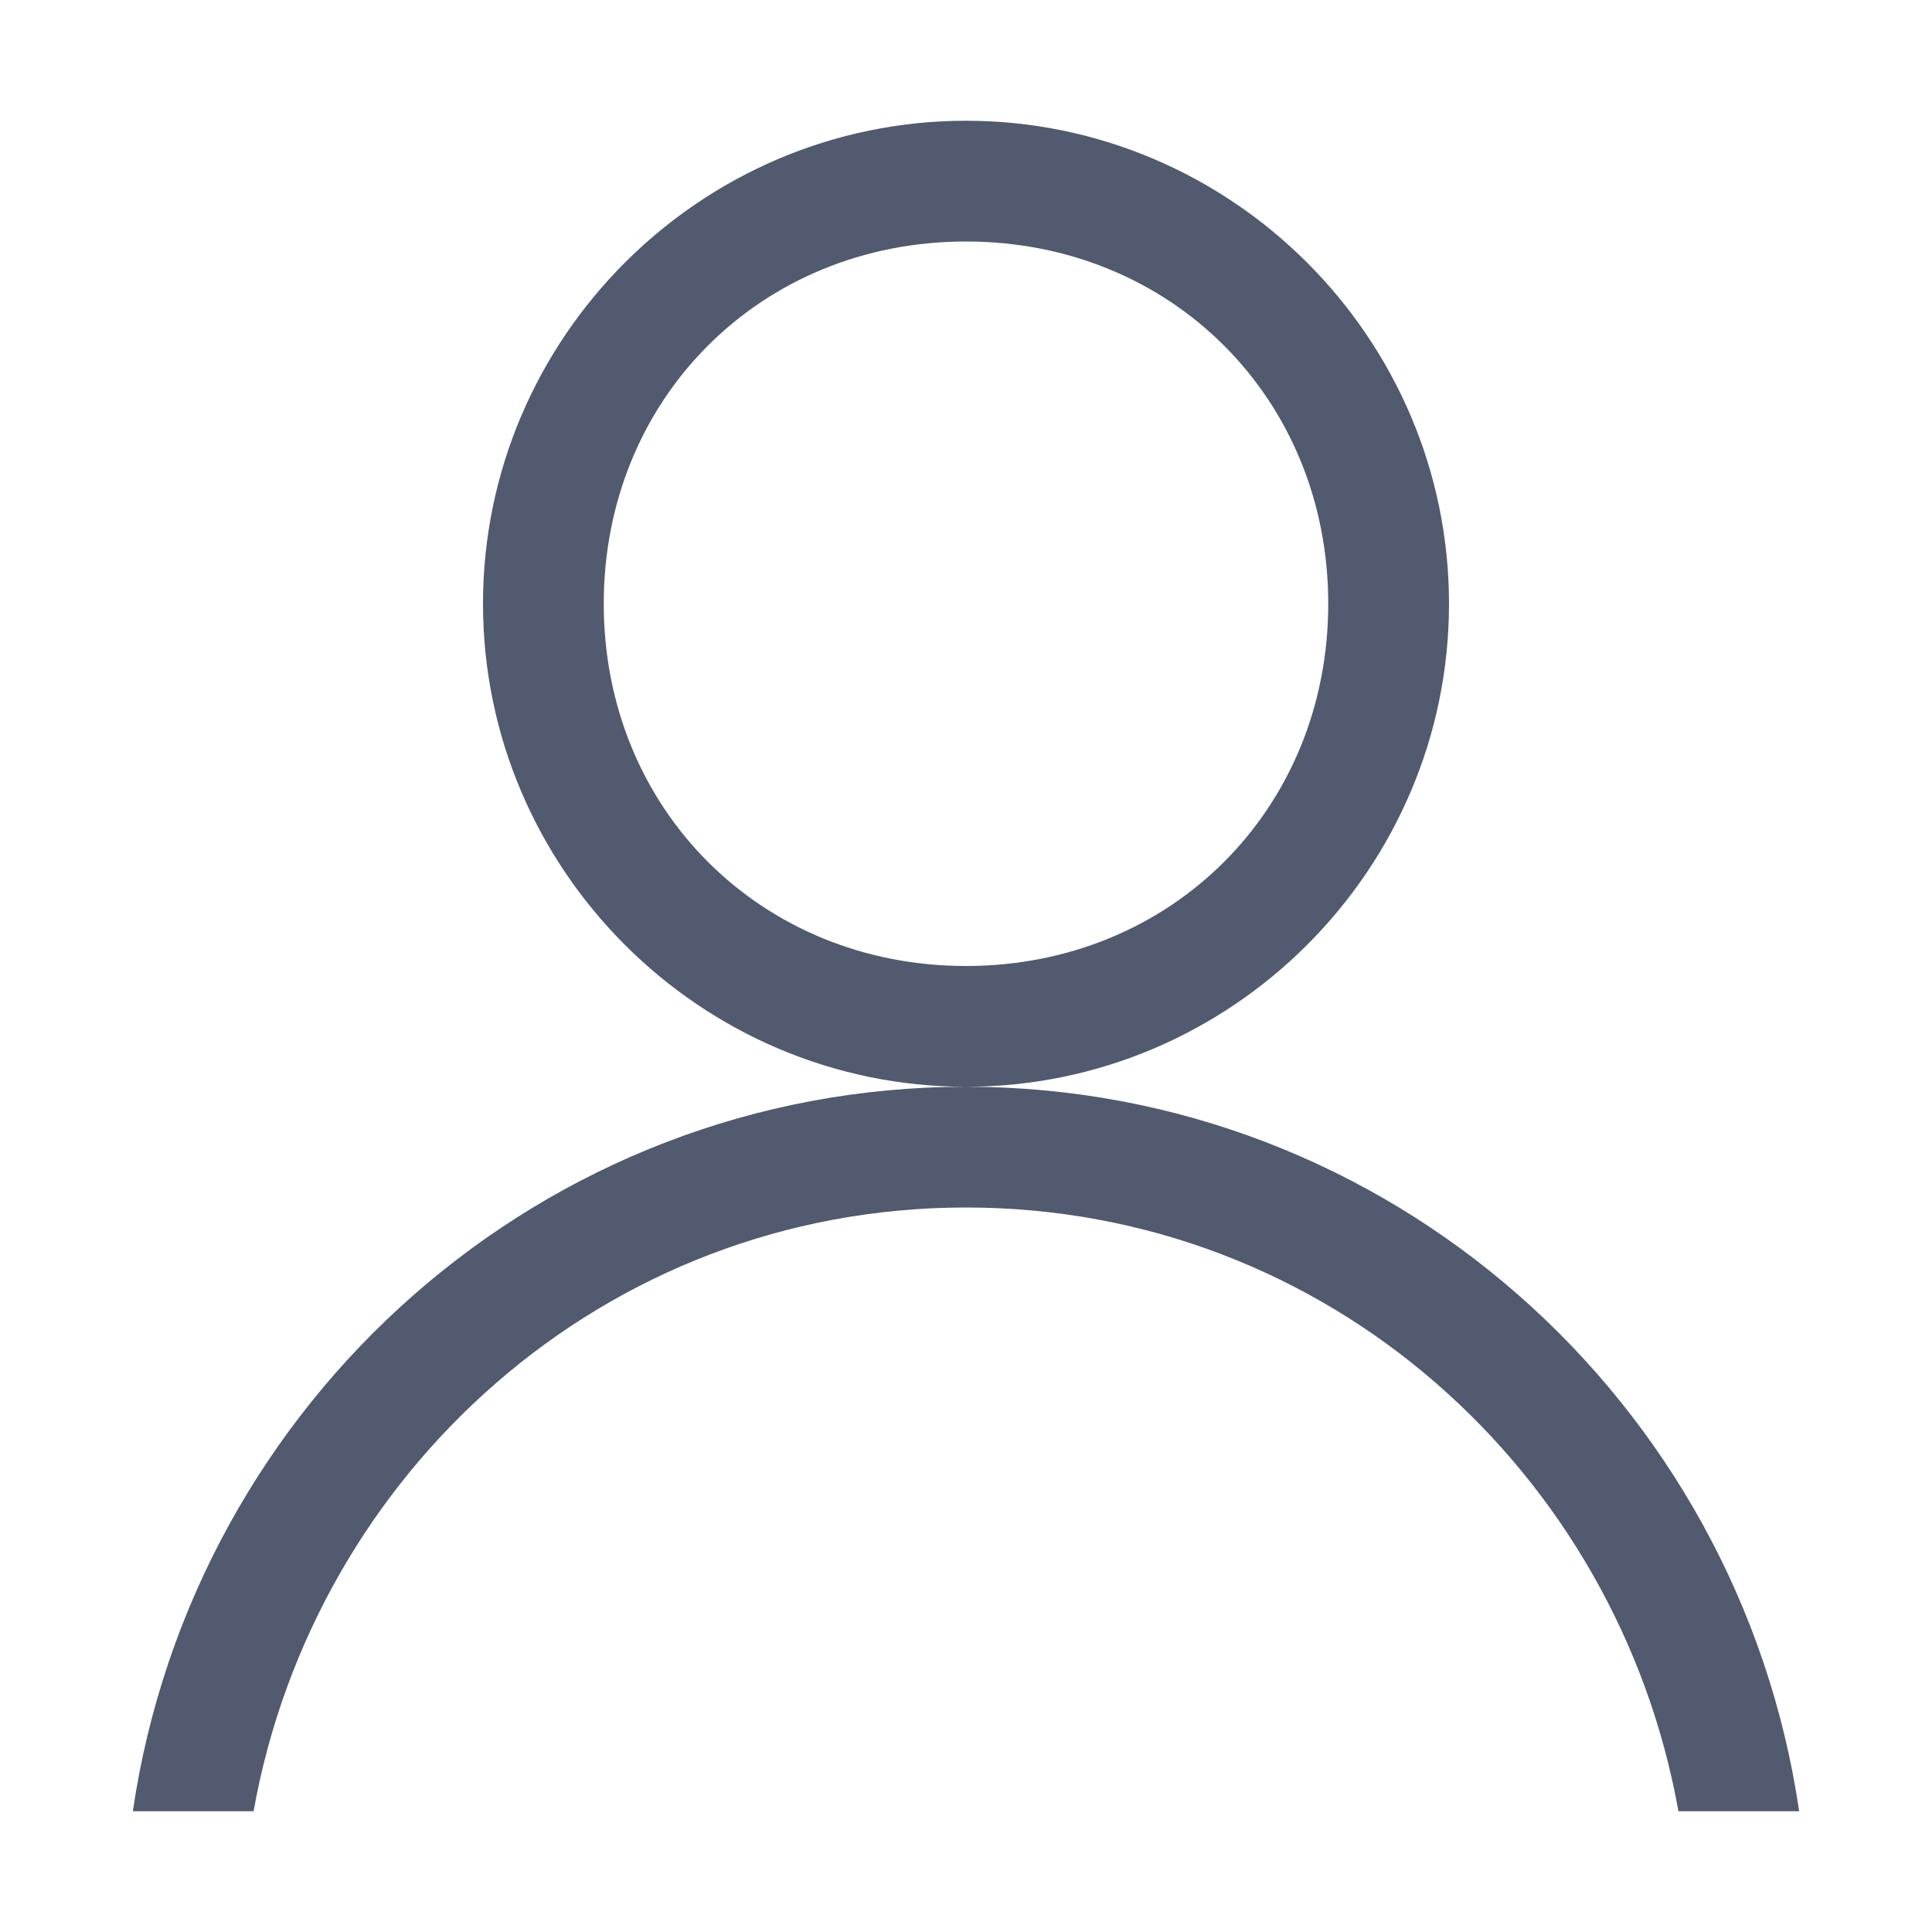
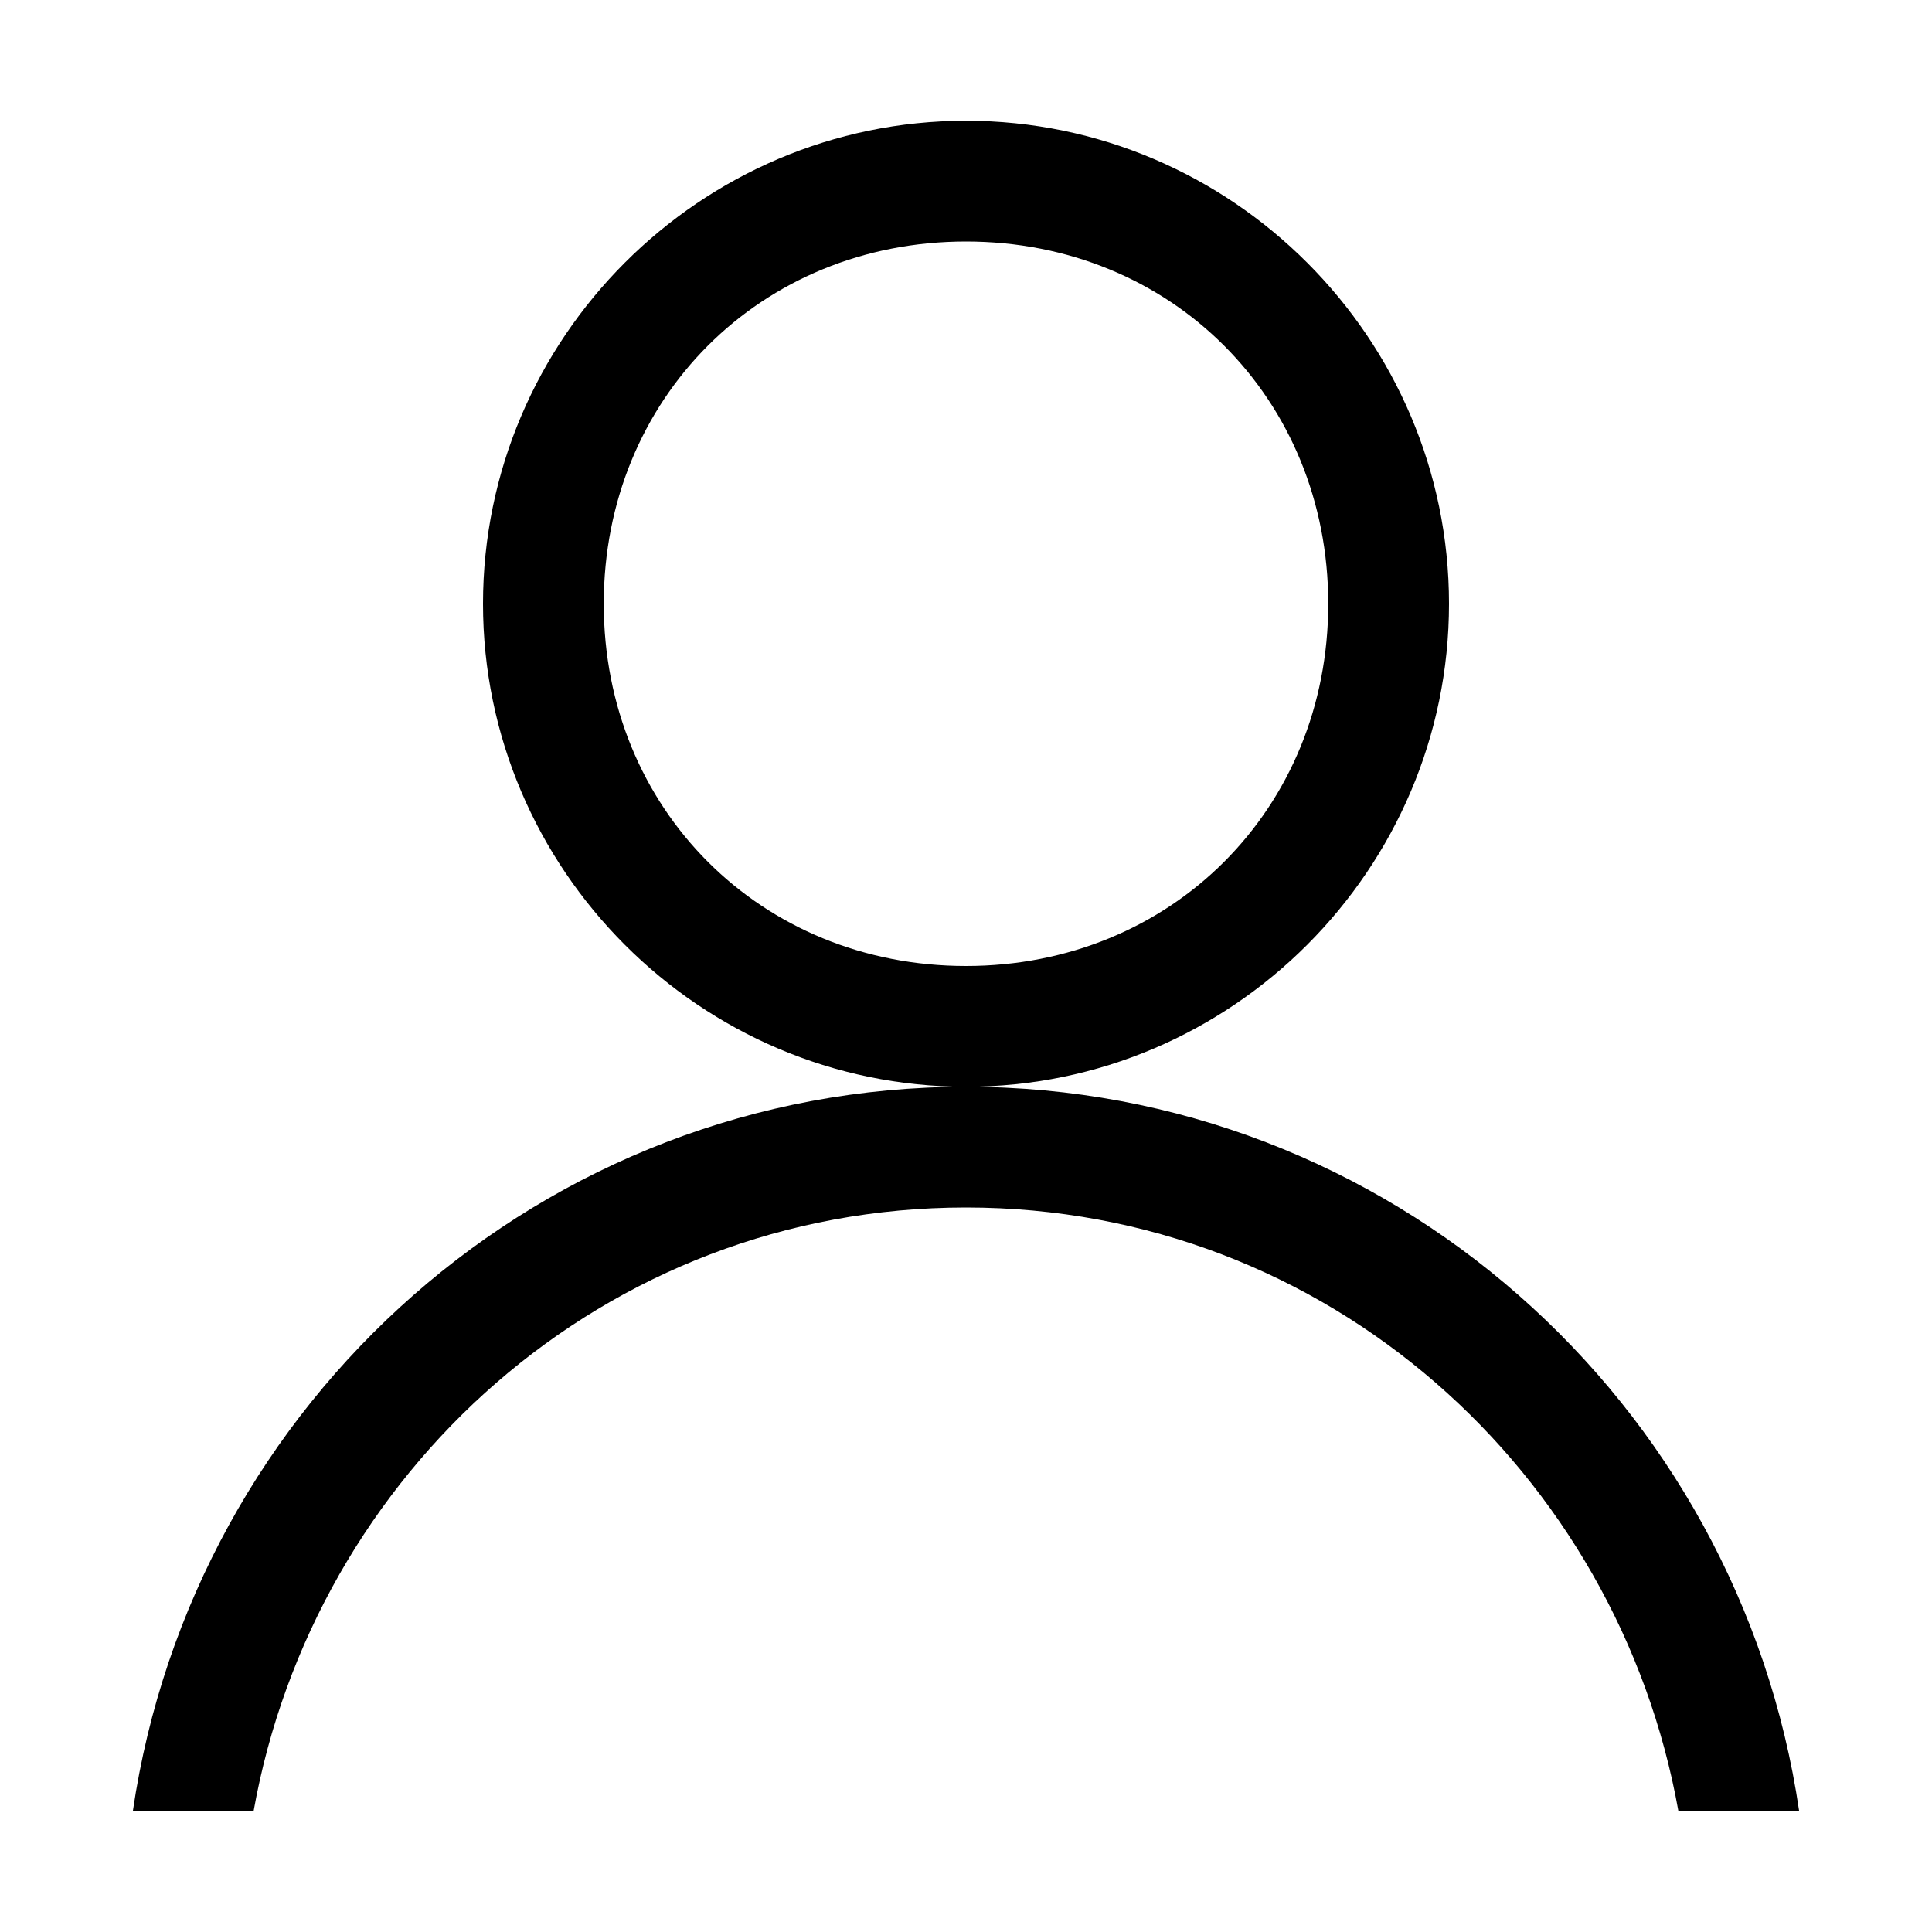
<svg xmlns="http://www.w3.org/2000/svg" viewBox="0 0 32 32" width="32" height="32" style="border-color: rgba(187,187,187,1);border-width: 0px;border-style: solid" filter="none">
  <g>
-     <path d="M24 10c0-4.4-3.6-8-8-8s-8 3.6-8 8 3.6 8 8 8 8-3.6 8-8zM16 16c-3.4 0-6-2.6-6-6s2.6-6 6-6 6 2.6 6 6-2.6 6-6 6zM16 18c-7 0-12.8 5.2-13.8 12h2c1-5.6 5.8-10 11.8-10s10.8 4.4 11.8 10h2c-1-6.8-6.8-12-13.8-12z" fill="rgba(81.09,90.015,109.905,1)" />
+     <path d="M24 10c0-4.4-3.6-8-8-8s-8 3.6-8 8 3.6 8 8 8 8-3.6 8-8zM16 16c-3.4 0-6-2.6-6-6s2.6-6 6-6 6 2.6 6 6-2.6 6-6 6zM16 18c-7 0-12.8 5.2-13.8 12h2c1-5.6 5.8-10 11.8-10s10.8 4.4 11.8 10h2c-1-6.8-6.8-12-13.8-12z" />
  </g>
</svg>
